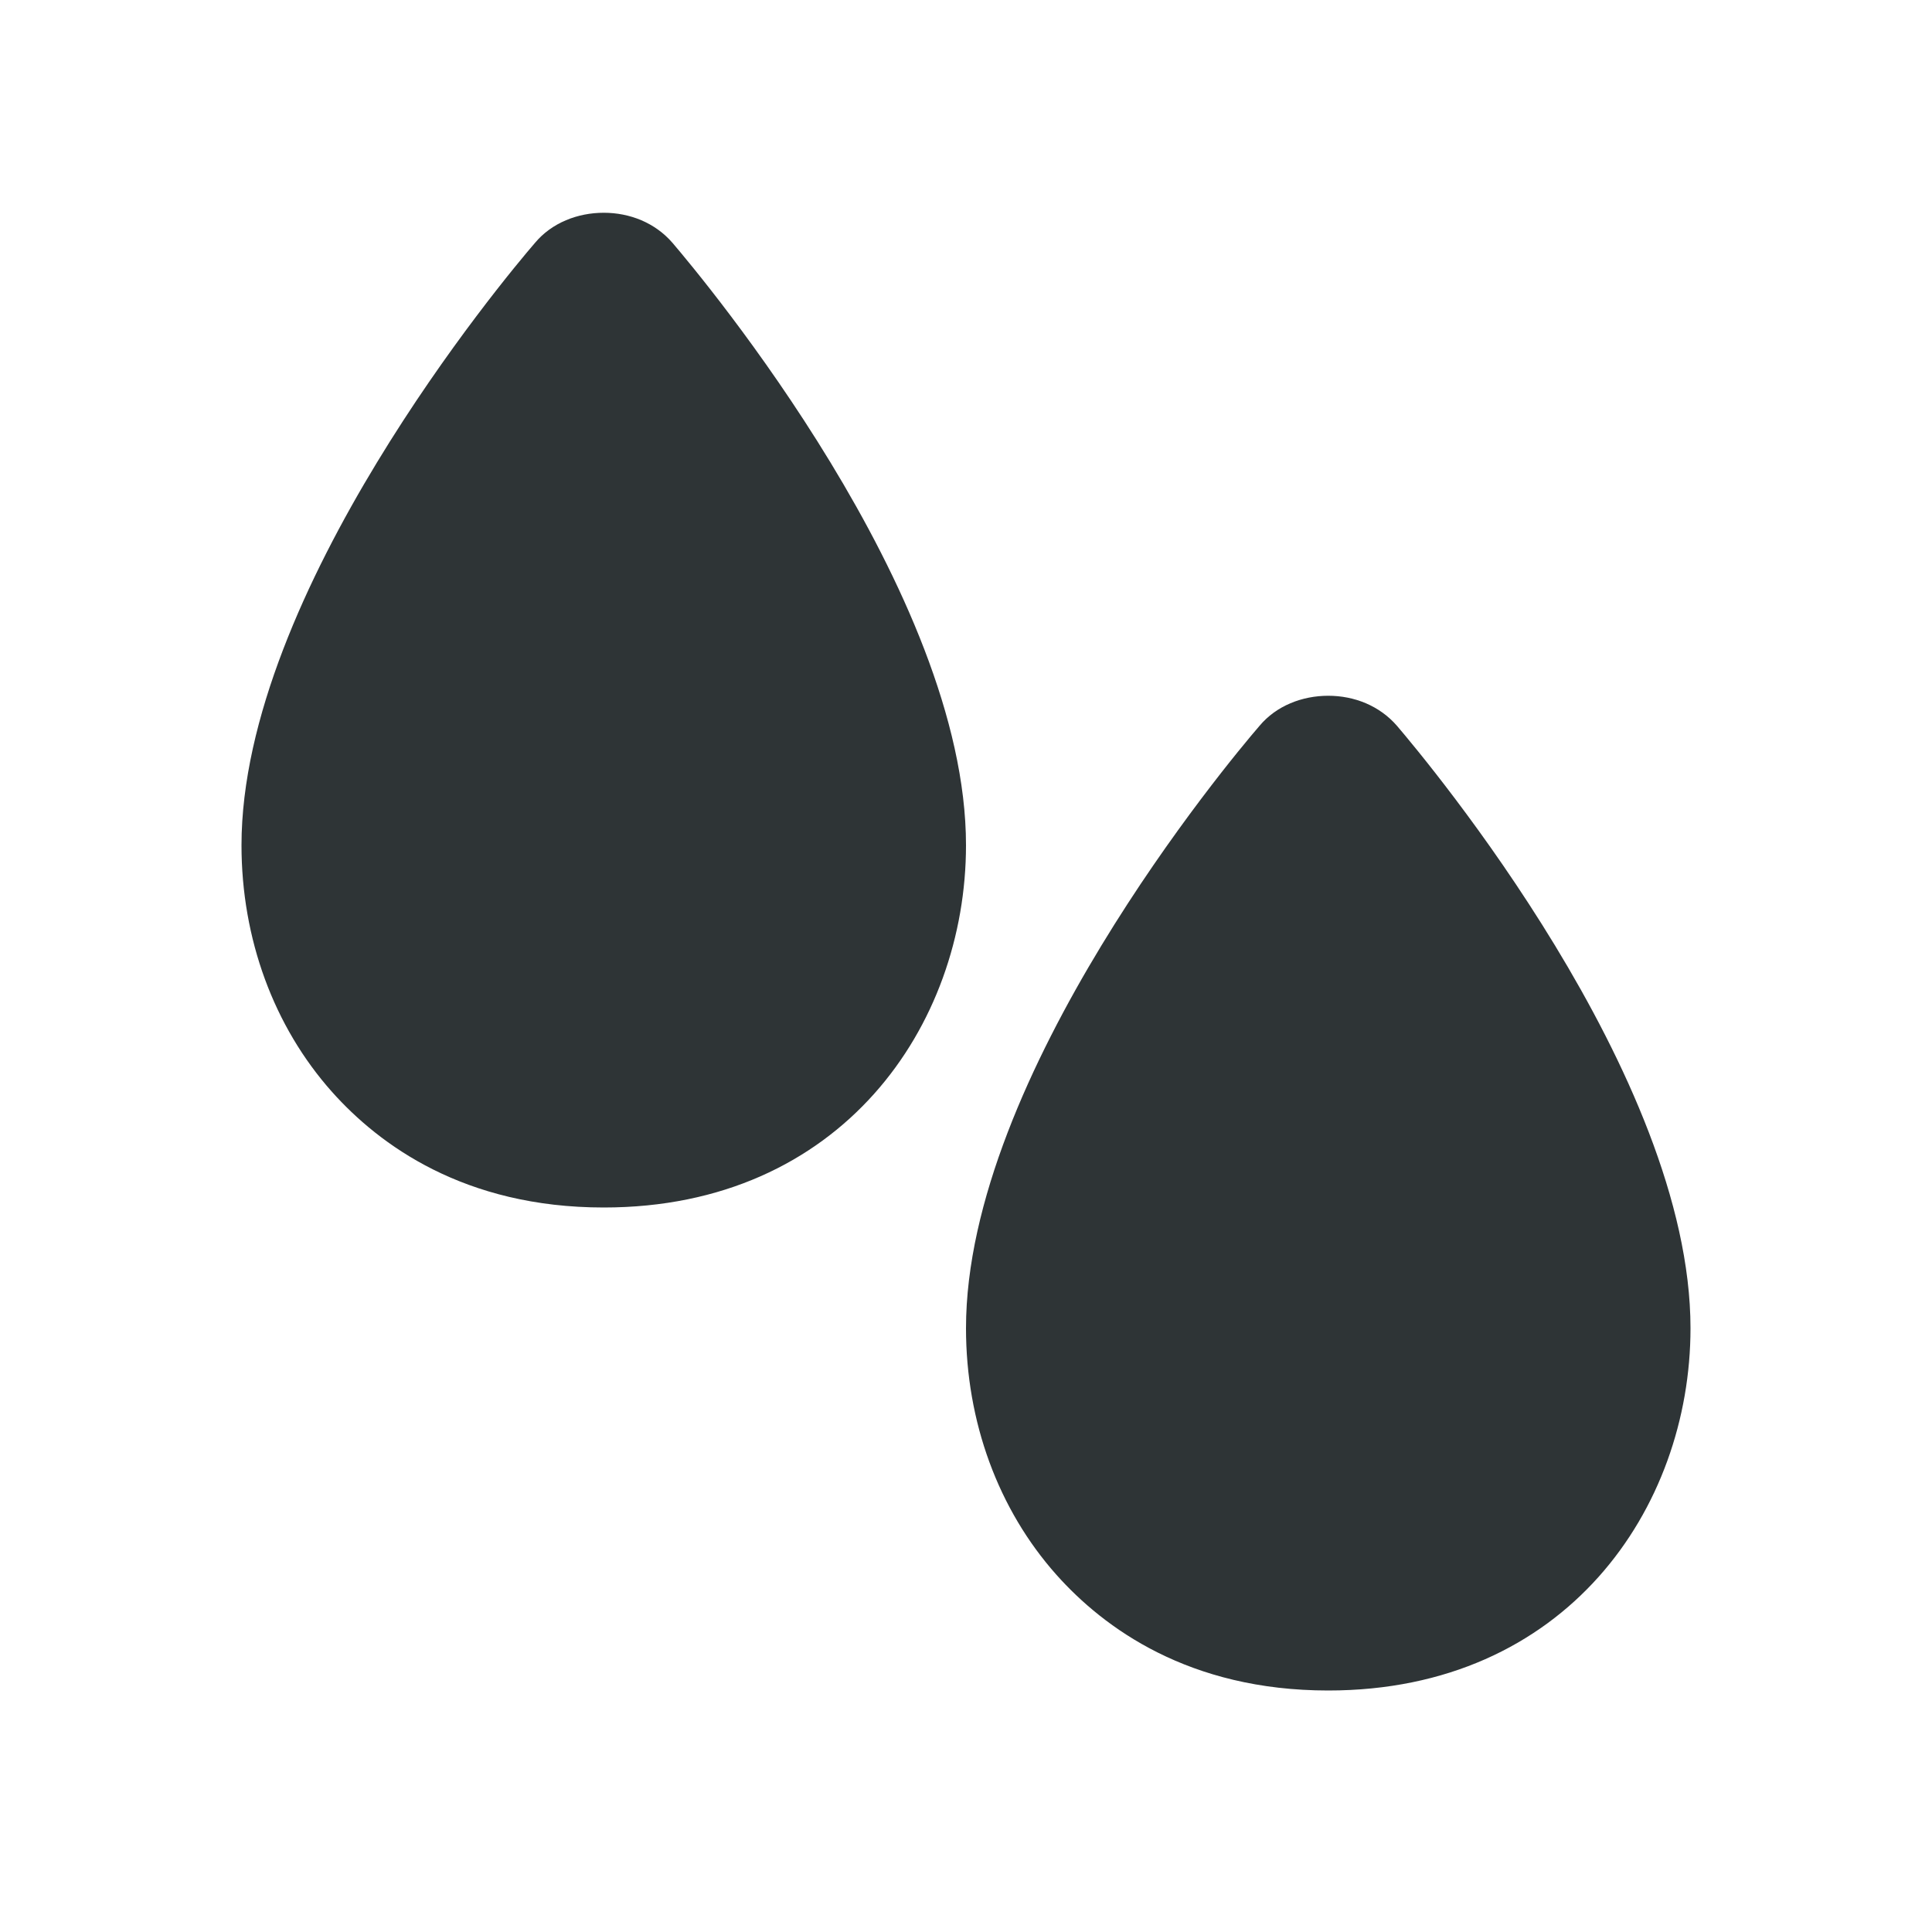
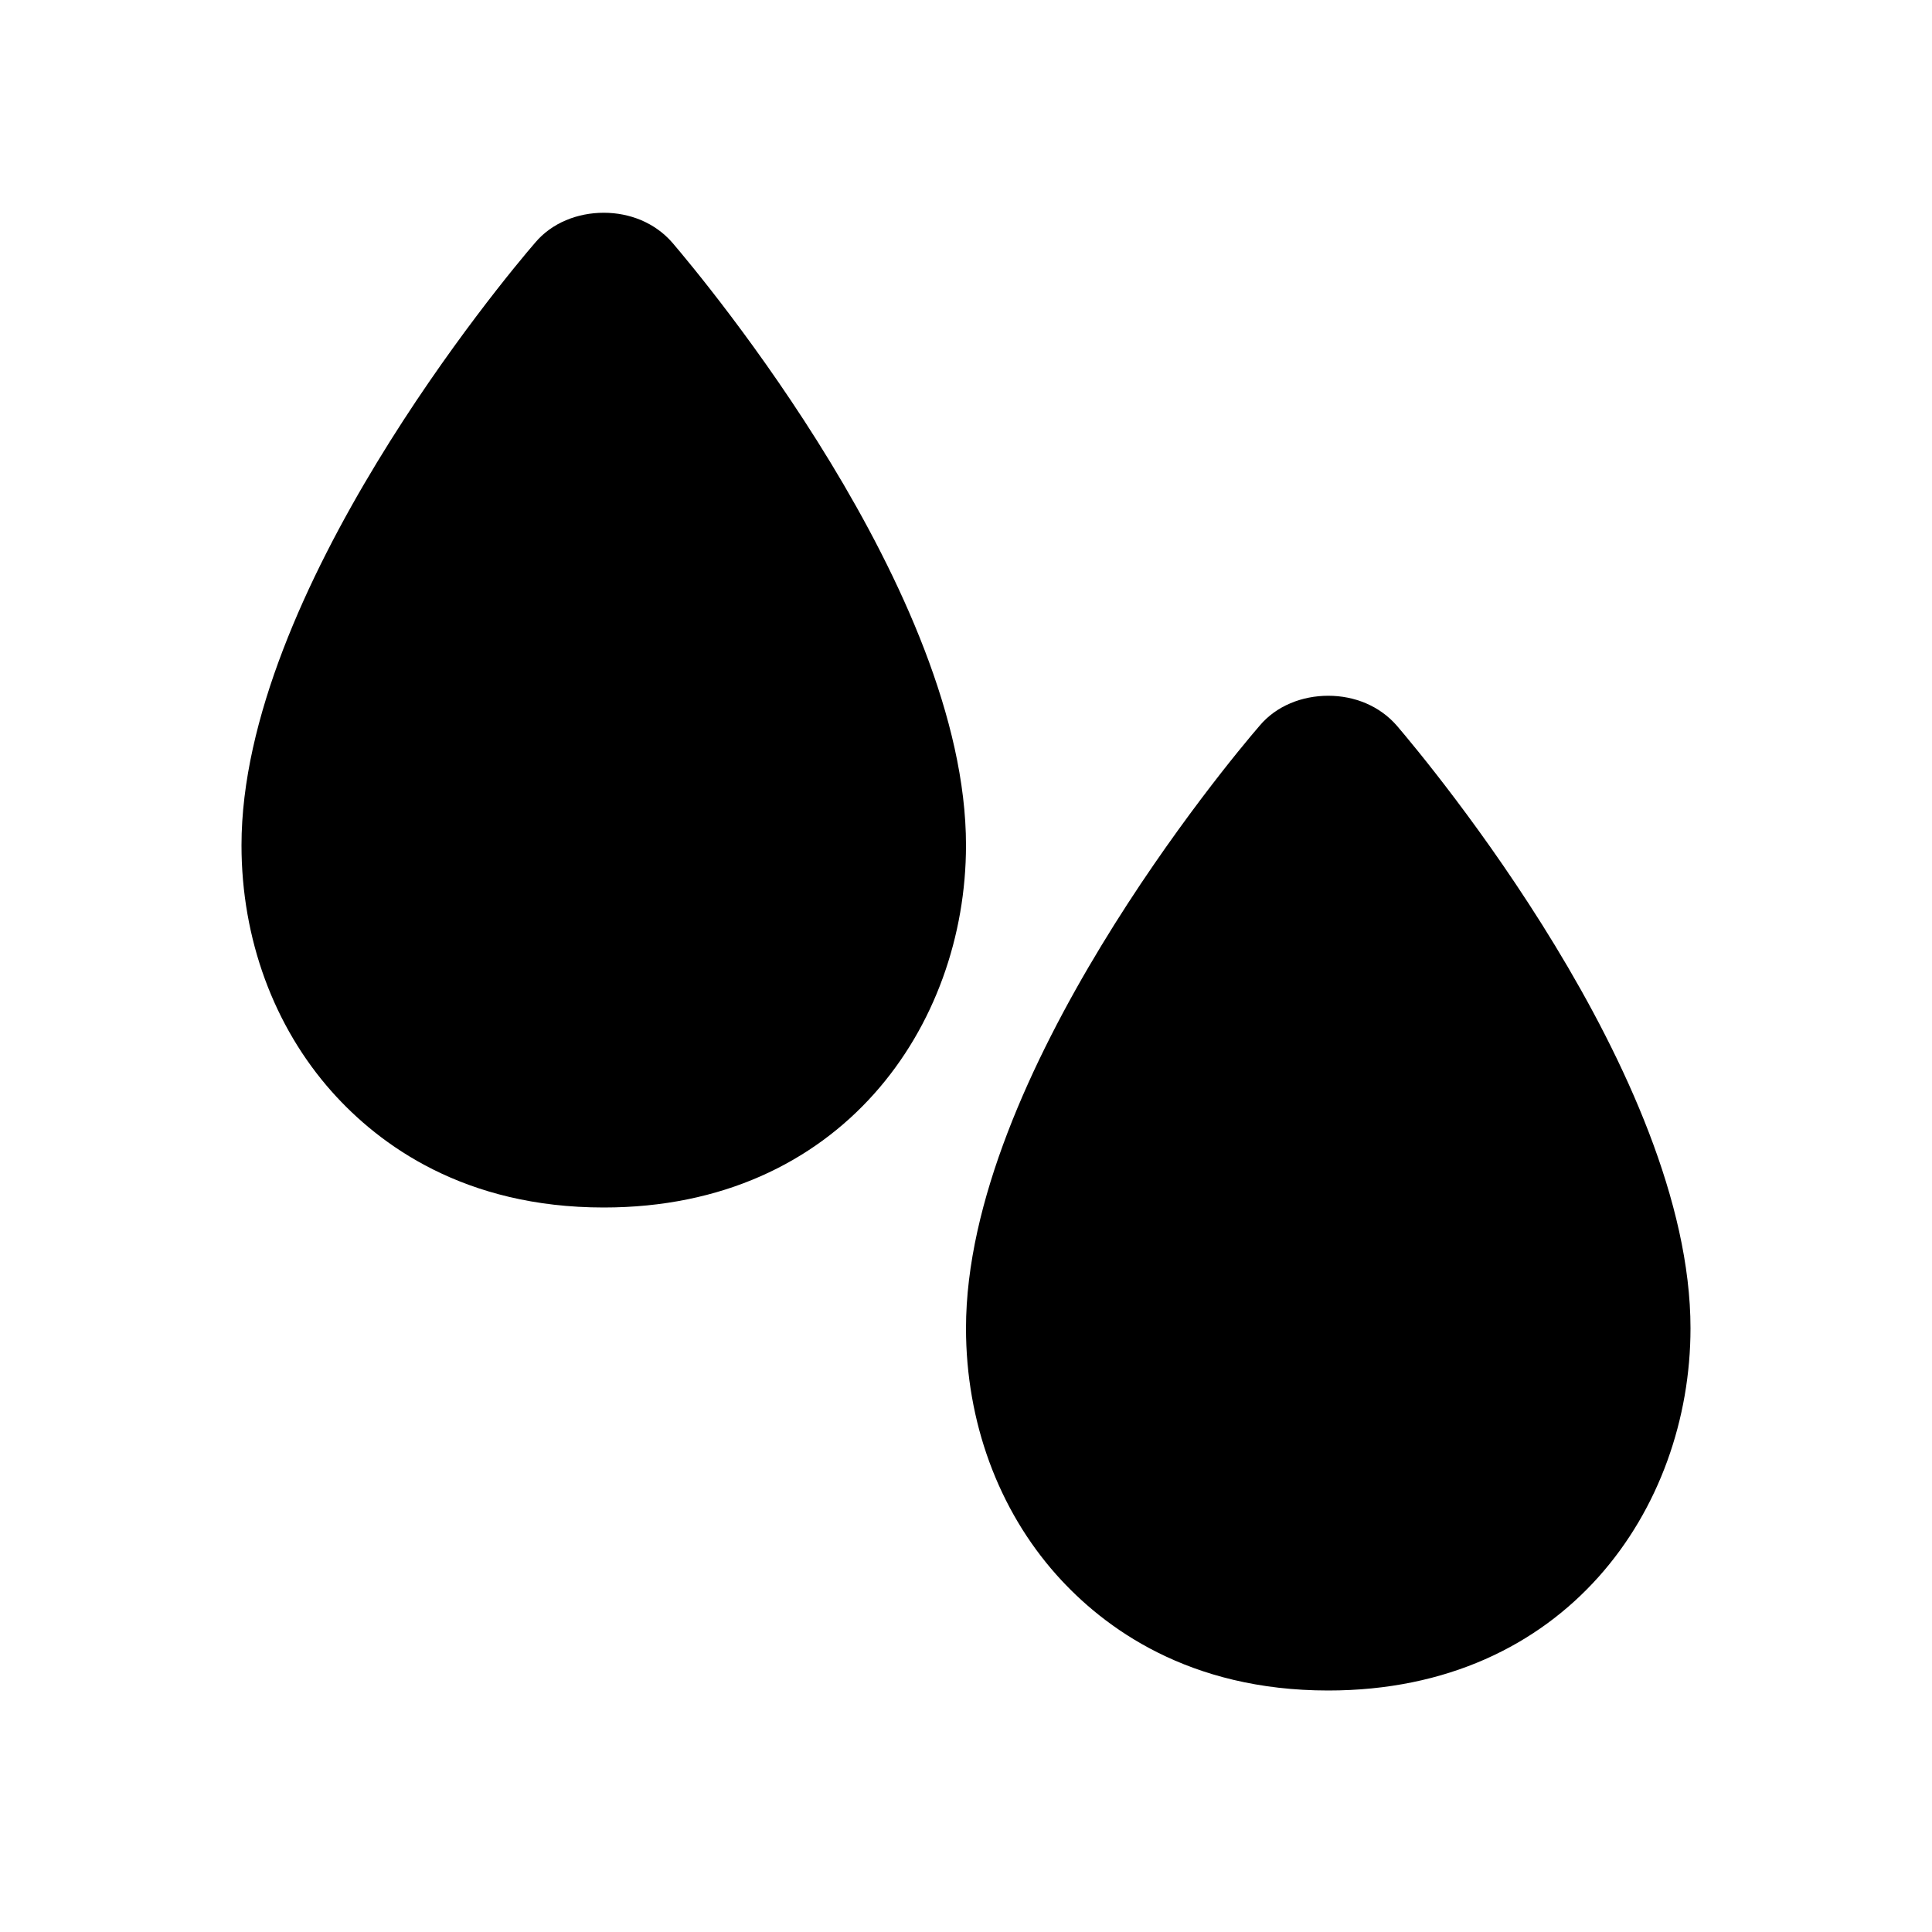
<svg xmlns="http://www.w3.org/2000/svg" width="800px" height="800px" viewBox="0 0 16 16">
-   <path d="m 5 1.762 c -0.215 0 -0.43 0.082 -0.57 0.25 c -0.25 0.289 -2.43 2.898 -2.43 4.988 c 0 0.773 0.266 1.5 0.75 2.043 c 0.391 0.438 1.094 0.957 2.25 0.957 c 1.969 0 3 -1.508 3 -3 c 0 -2.094 -2.184 -4.699 -2.43 -4.988 c -0.145 -0.168 -0.355 -0.25 -0.57 -0.25 z m 6 4 c -0.215 0 -0.43 0.082 -0.57 0.25 c -0.25 0.289 -2.43 2.898 -2.43 4.988 c 0 0.773 0.266 1.5 0.75 2.043 c 0.391 0.438 1.094 0.957 2.25 0.957 c 1.969 0 3 -1.508 3 -3 c 0 -2.094 -2.184 -4.699 -2.43 -4.988 c -0.145 -0.168 -0.355 -0.25 -0.57 -0.25 z m 0 0" fill="#2e3436" />
+   <path d="m 5 1.762 c -0.215 0 -0.43 0.082 -0.57 0.25 c -0.25 0.289 -2.43 2.898 -2.43 4.988 c 0 0.773 0.266 1.5 0.75 2.043 c 0.391 0.438 1.094 0.957 2.25 0.957 c 1.969 0 3 -1.508 3 -3 c 0 -2.094 -2.184 -4.699 -2.43 -4.988 c -0.145 -0.168 -0.355 -0.25 -0.57 -0.25 z m 6 4 c -0.215 0 -0.43 0.082 -0.57 0.25 c -0.25 0.289 -2.43 2.898 -2.43 4.988 c 0 0.773 0.266 1.5 0.75 2.043 c 0.391 0.438 1.094 0.957 2.25 0.957 c 1.969 0 3 -1.508 3 -3 c 0 -2.094 -2.184 -4.699 -2.43 -4.988 c -0.145 -0.168 -0.355 -0.25 -0.57 -0.25 z m 0 0" fill="currentColor" />
</svg>
